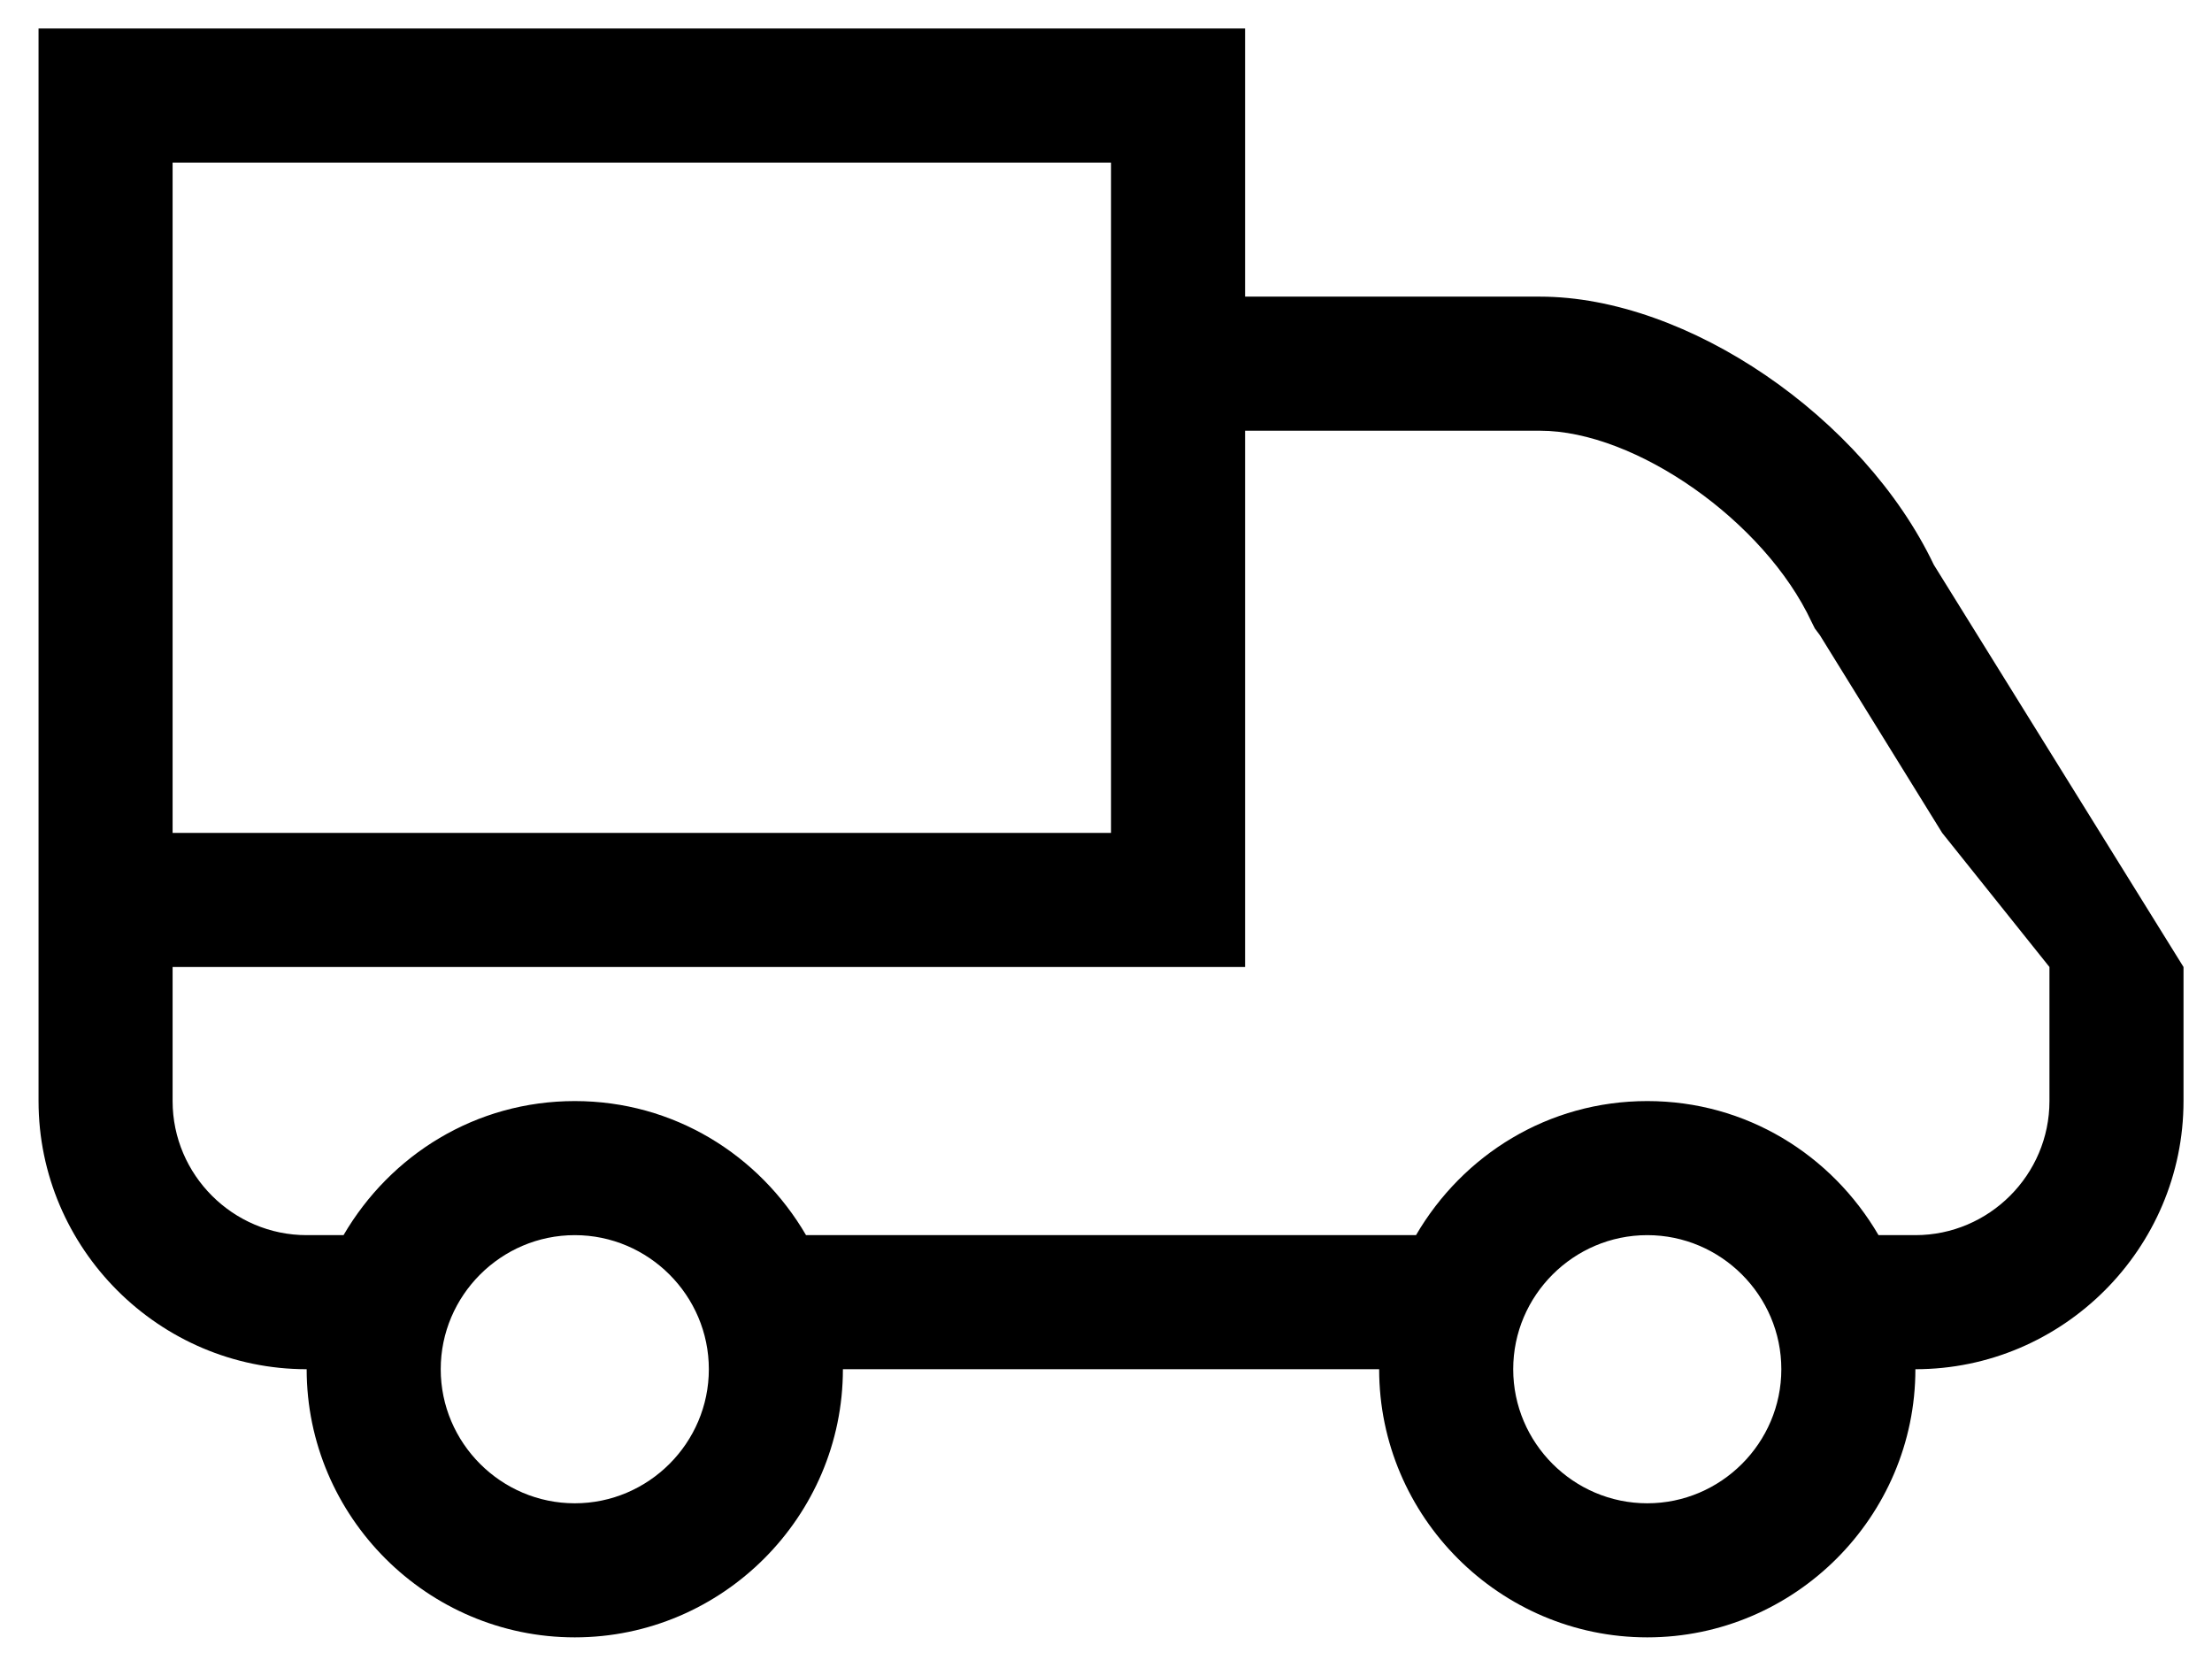
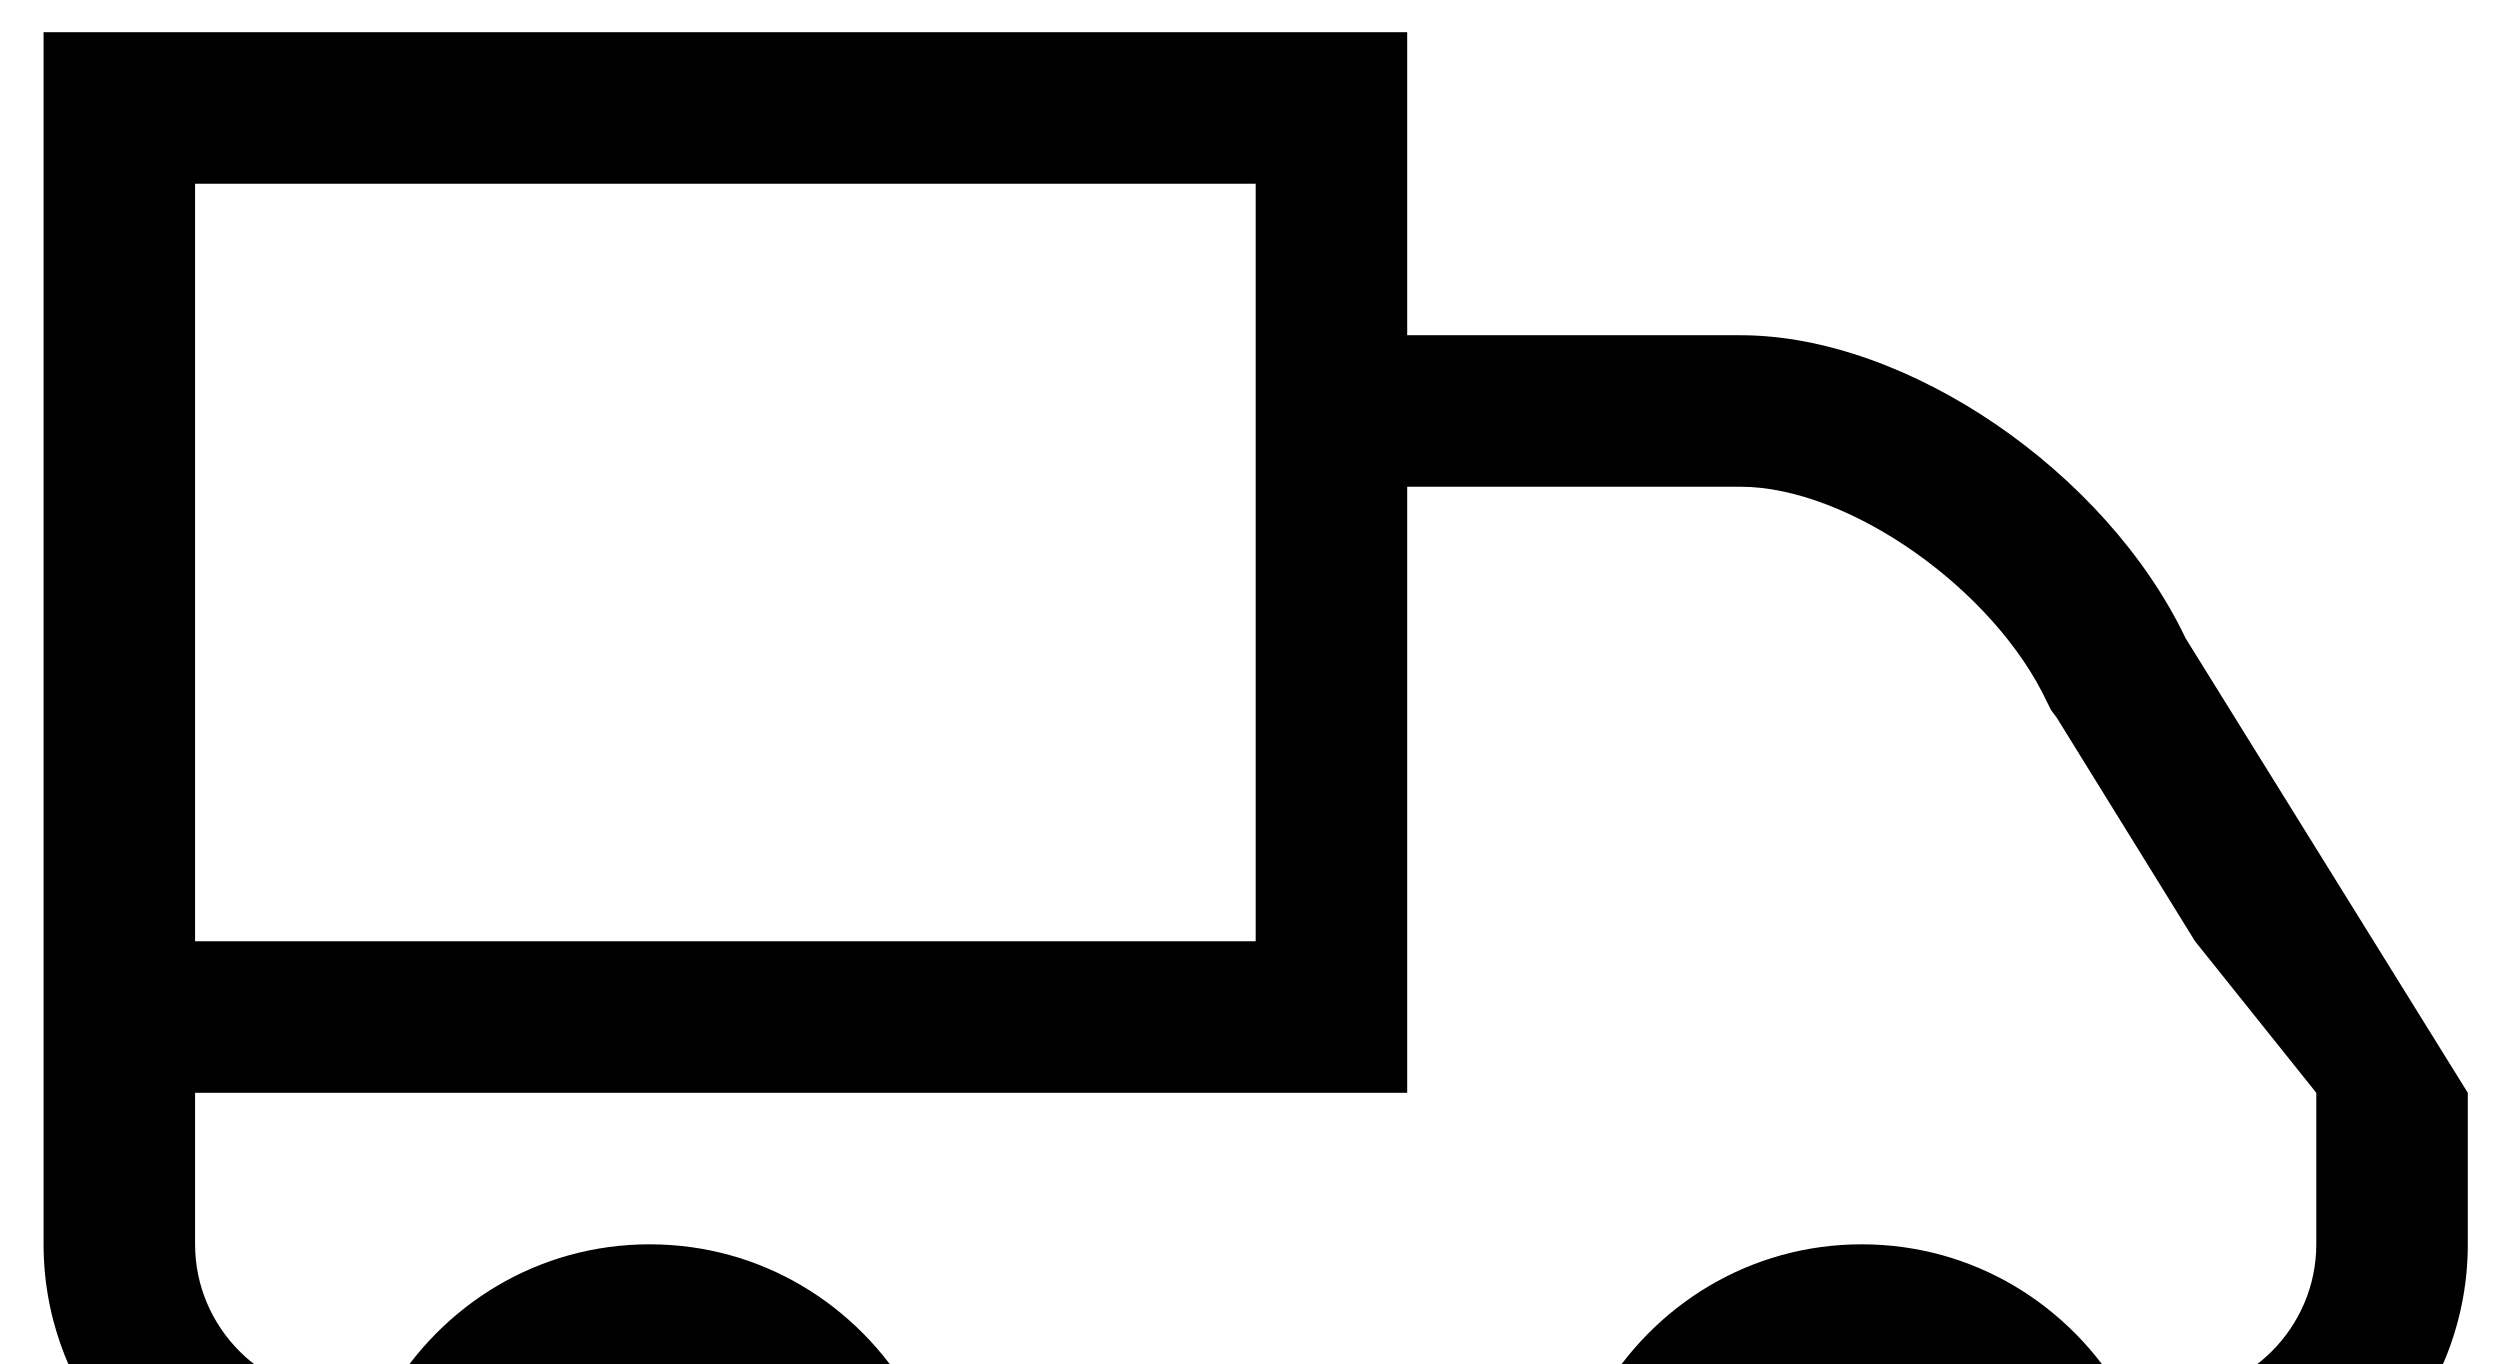
- <svg xmlns="http://www.w3.org/2000/svg" version="1.1" id="Layer_1" x="0px" y="0px" viewBox="0 0 132 99.5" style="enable-background:new 0 0 132 99.5;" xml:space="preserve">
+ <svg xmlns="http://www.w3.org/2000/svg" version="1.1" id="Layer_1" x="0px" y="0px" viewBox="0 0 132 72" style="enable-background:new 0 0 132 99.5;" xml:space="preserve">
  <g id="Cargo_1">
    <g>
      <path d="M74.3,1.7v16h17.6c8.8,0,19.3,7.2,23.5,16l14.9,24v8c0,8.8-7.2,16-16,16c0,8.8-7.2,16-16,16s-16-7.2-16-16h-32    c0,8.8-7.2,16-16,16s-16-7.2-16-16c-8.8,0-16-7.2-16-16v-64H74.3z M98.3,89.7c4.4,0,8-3.6,8-8s-3.6-8-8-8s-8,3.6-8,8    S93.9,89.7,98.3,89.7z M34.3,89.7c4.4,0,8-3.6,8-8s-3.6-8-8-8s-8,3.6-8,8S29.9,89.7,34.3,89.7z M10.3,65.7c0,4.4,3.6,8,8,8h2.2    c2.8-4.8,7.9-8,13.8-8s11,3.2,13.8,8h36.4c2.8-4.8,7.9-8,13.8-8s11,3.2,13.8,8h2.2c4.4,0,8-3.6,8-8v-8l-6.4-8l-7.3-11.8l-0.3-0.4    l-0.2-0.4c-2.8-6-10.5-11.4-16.2-11.4H74.3v32h-64V65.7z M10.3,49.7h56v-40h-56V49.7z" />
    </g>
  </g>
</svg>
